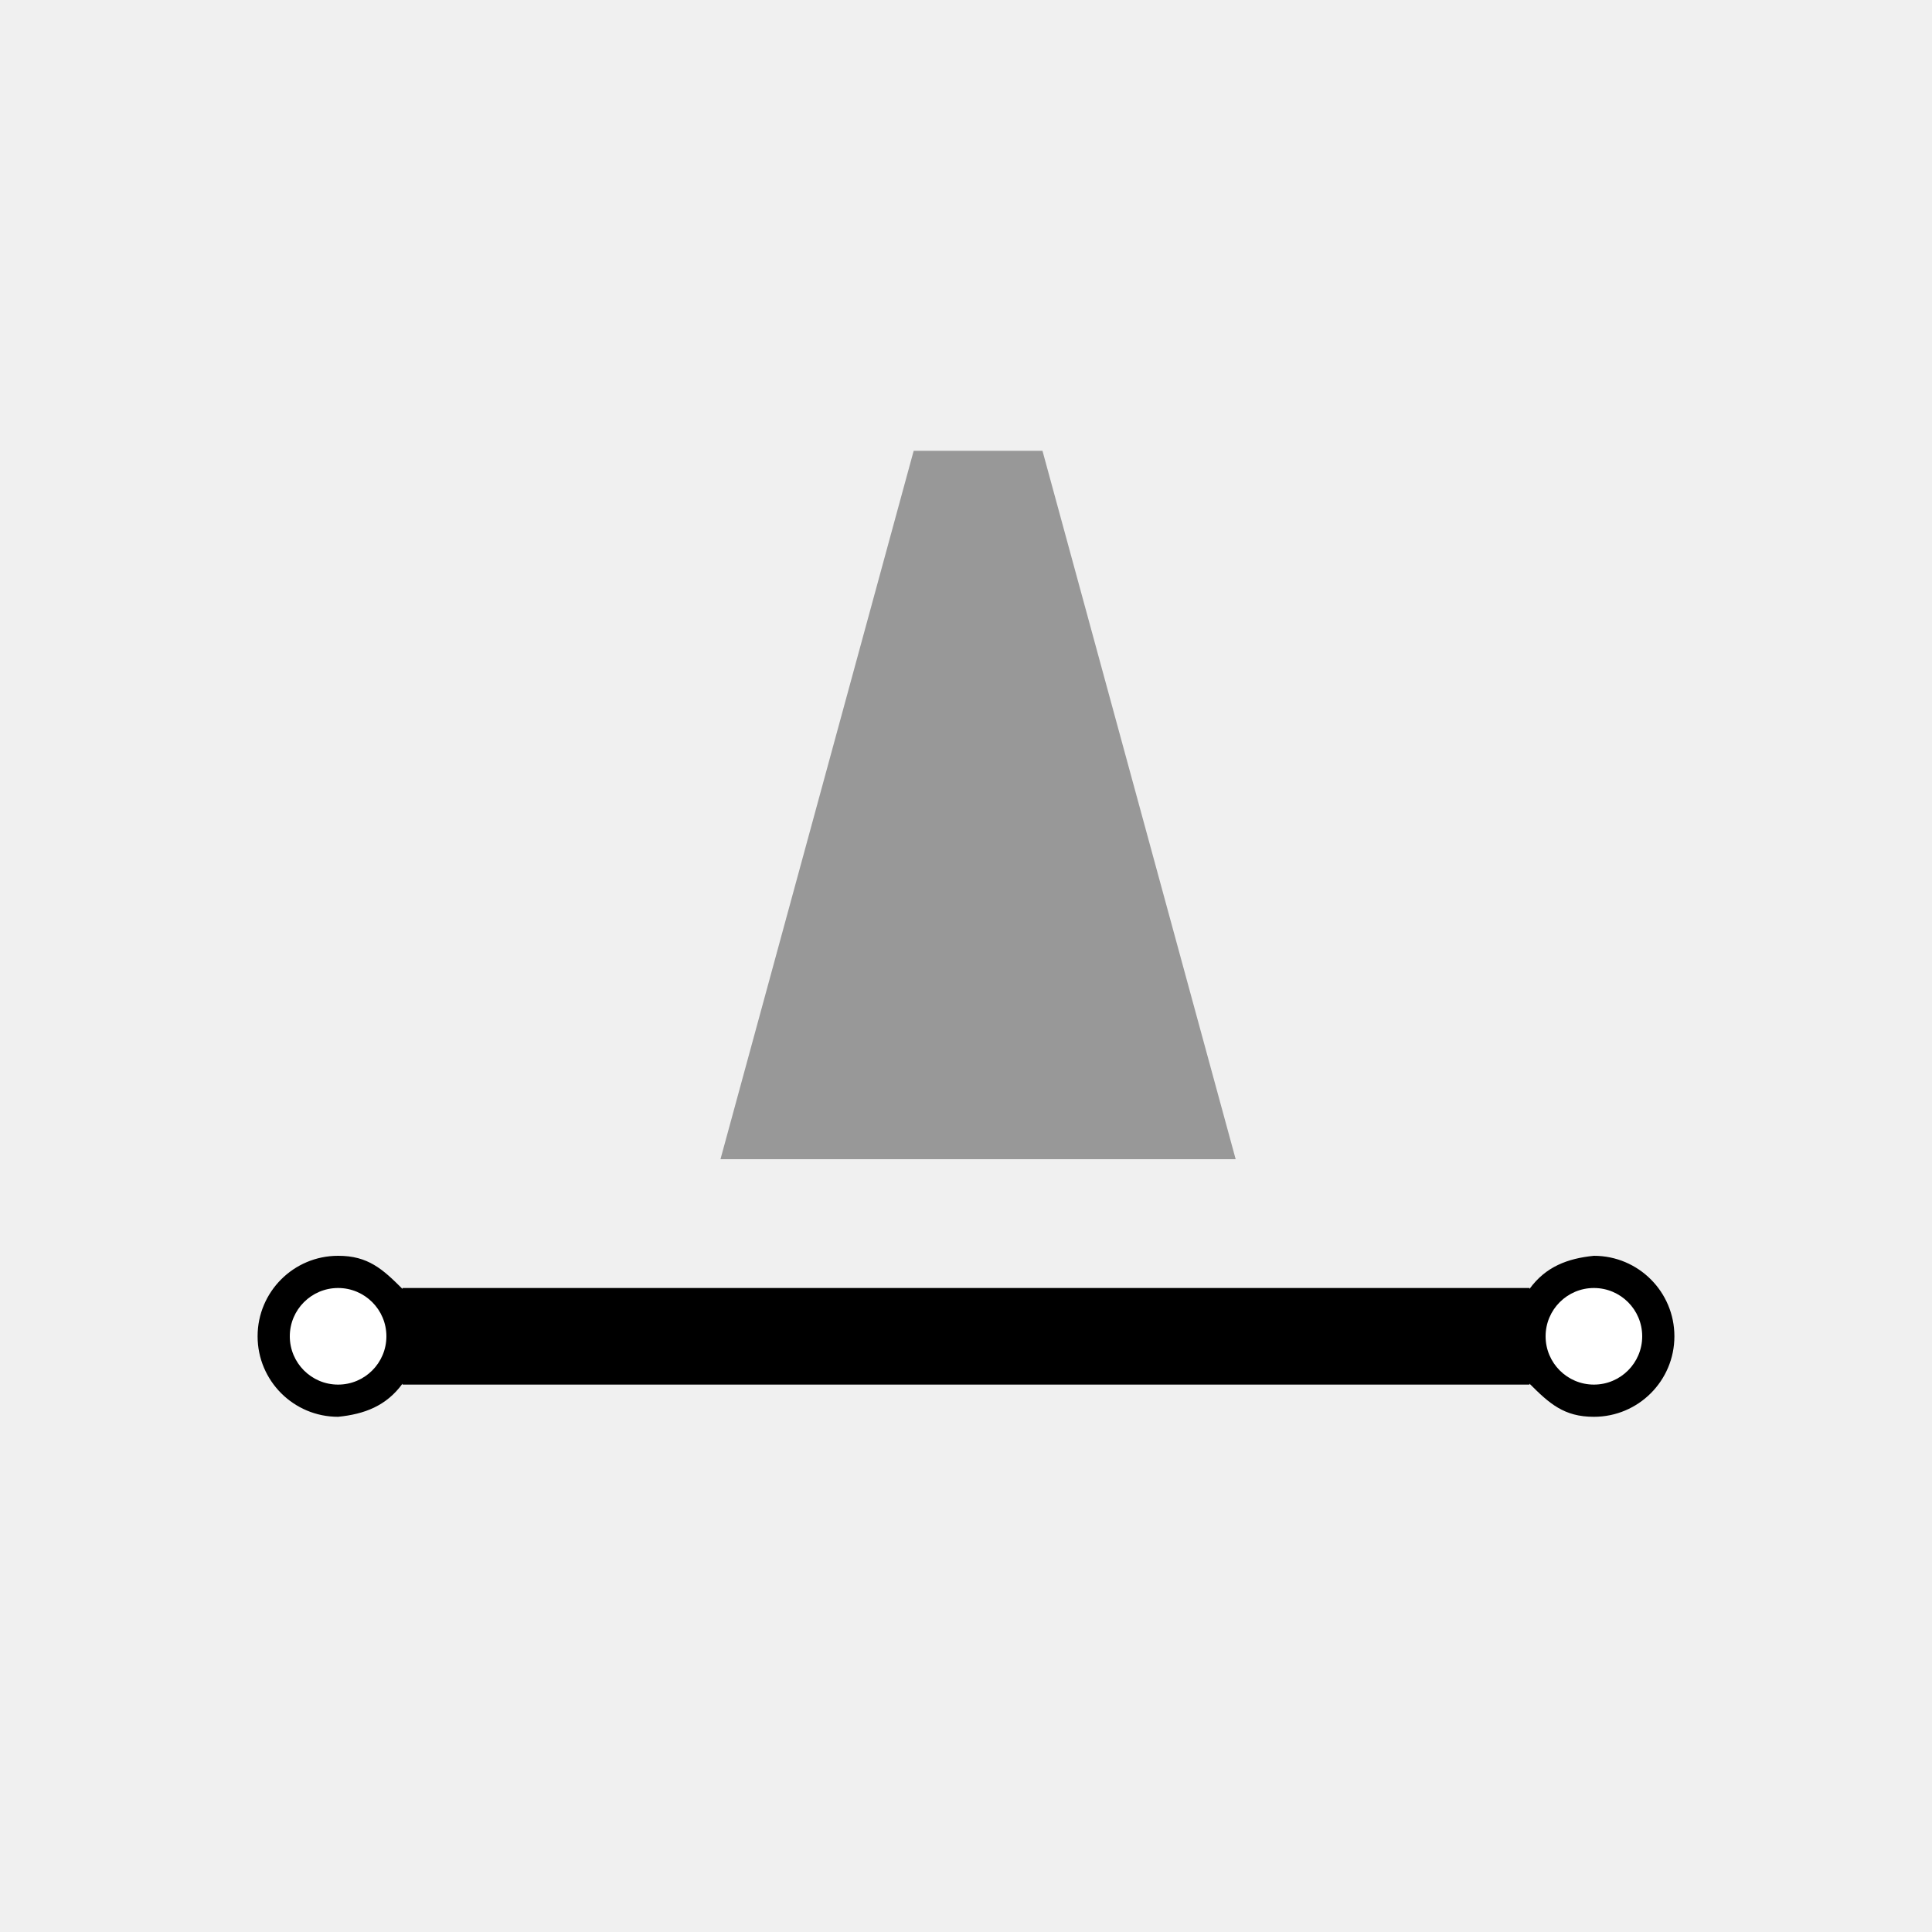
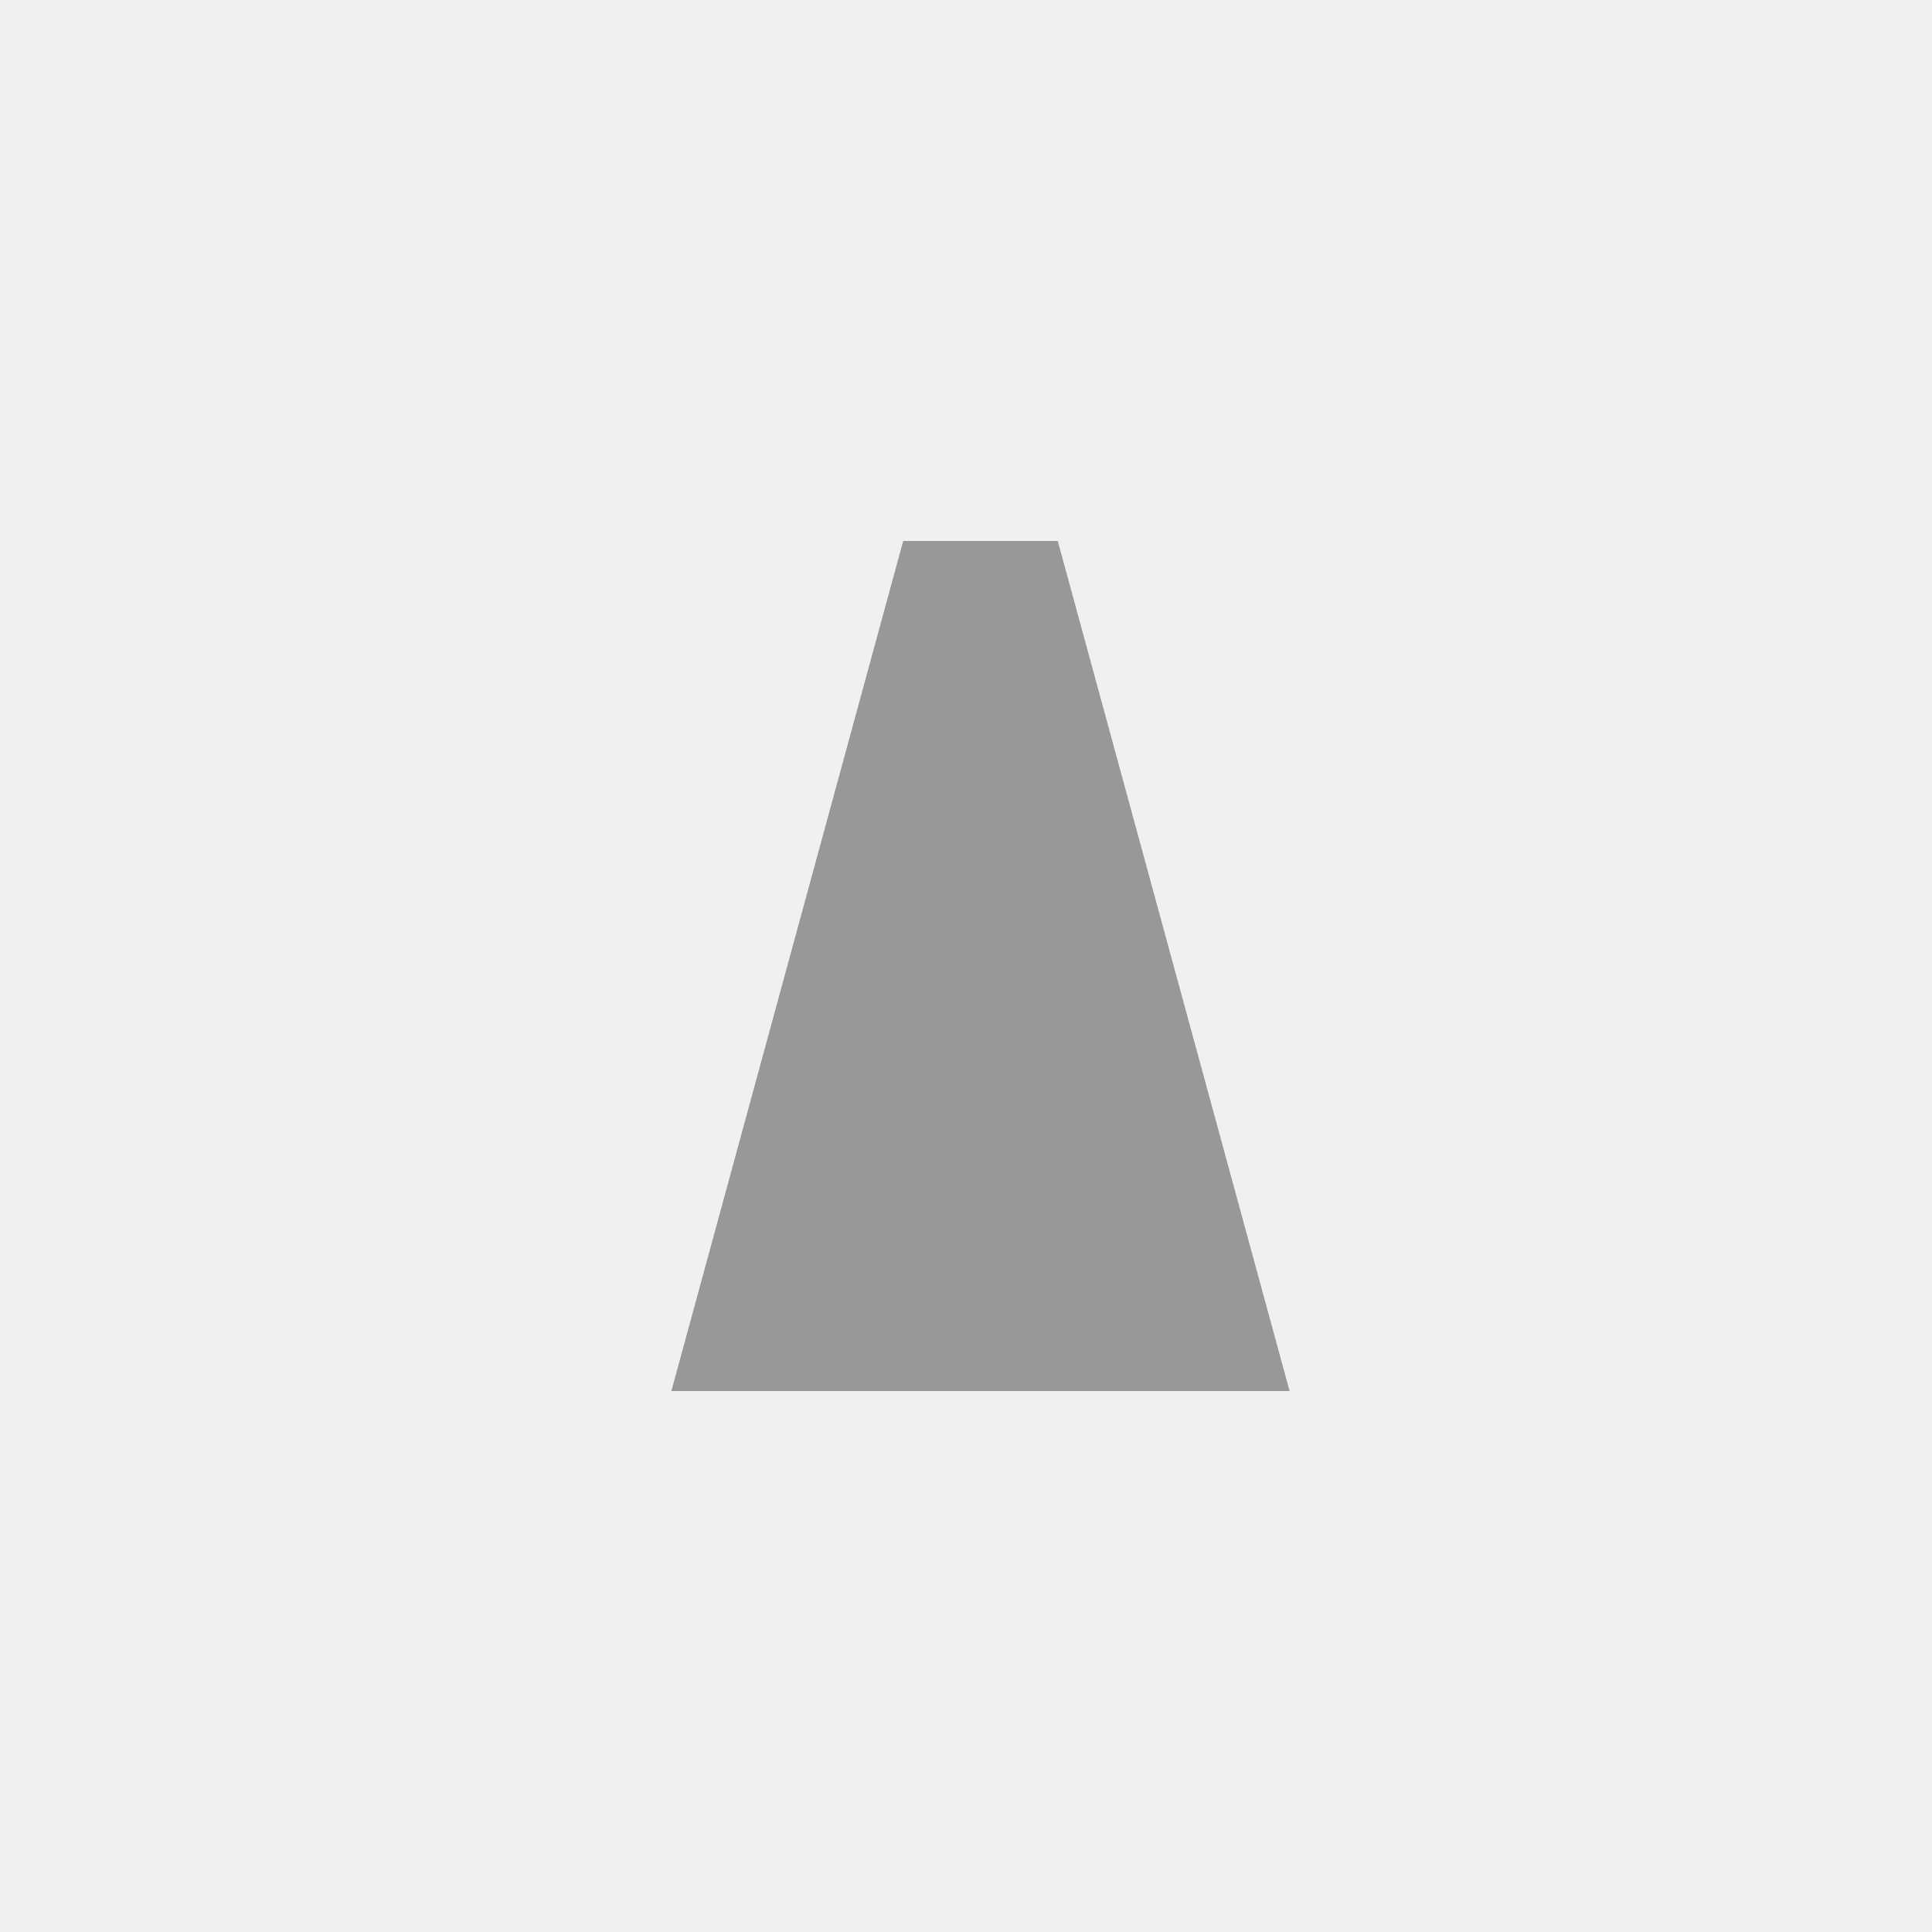
- <svg xmlns="http://www.w3.org/2000/svg" version="1.1" x="0" y="0" width="60" height="60" viewBox="0 0 60 60">
-   <path d="M49.5,39 C50.881,39 52,40.119 52,41.5 C52,42.881 50.881,44 49.5,44 C48.57,44.002 48.113,43.584 47.5,42.971 L47.5,43 L12.5,43 L12.5,42.971 C11.996,43.663 11.316,43.918 10.5,44 C9.119,44 8,42.881 8,41.5 C8,40.119 9.119,39 10.5,39 C11.43,38.998 11.887,39.416 12.5,40.029 L12.5,40 L47.5,40 L47.5,40.029 C48.004,39.336 48.684,39.082 49.5,39 z" fill="inherit" id="other-line-casing1" />
-   <path d="M47.05,41 L47,41.5 L47.05,42 L12.95,42 L13,41.5 L12.95,41 L47.05,41 z" fill="currentColor" id="other-line-stroke1" />
-   <path d="M51,41.5 C51,42.328 50.328,43 49.5,43 C48.672,43 48,42.328 48,41.5 C48,40.672 48.672,40 49.5,40 C50.328,40 51,40.672 51,41.5 z" fill="#FFFFFF" />
-   <path d="M12,41.5 C12,42.328 11.328,43 10.5,43 C9.672,43 9,42.328 9,41.5 C9,40.672 9.672,40 10.5,40 C11.328,40 12,40.672 12,41.5 z" fill="#FFFFFF" />
+ <svg xmlns="http://www.w3.org/2000/svg" version="1.1" x="0" y="0" width="50" height="50" viewBox="5 0 50 50">
  <path d="M22.375,36 L25.375,25 L28.375,14 L32.375,14 L35.375,25 L38.375,36 z" fill="#989898" />
</svg>
